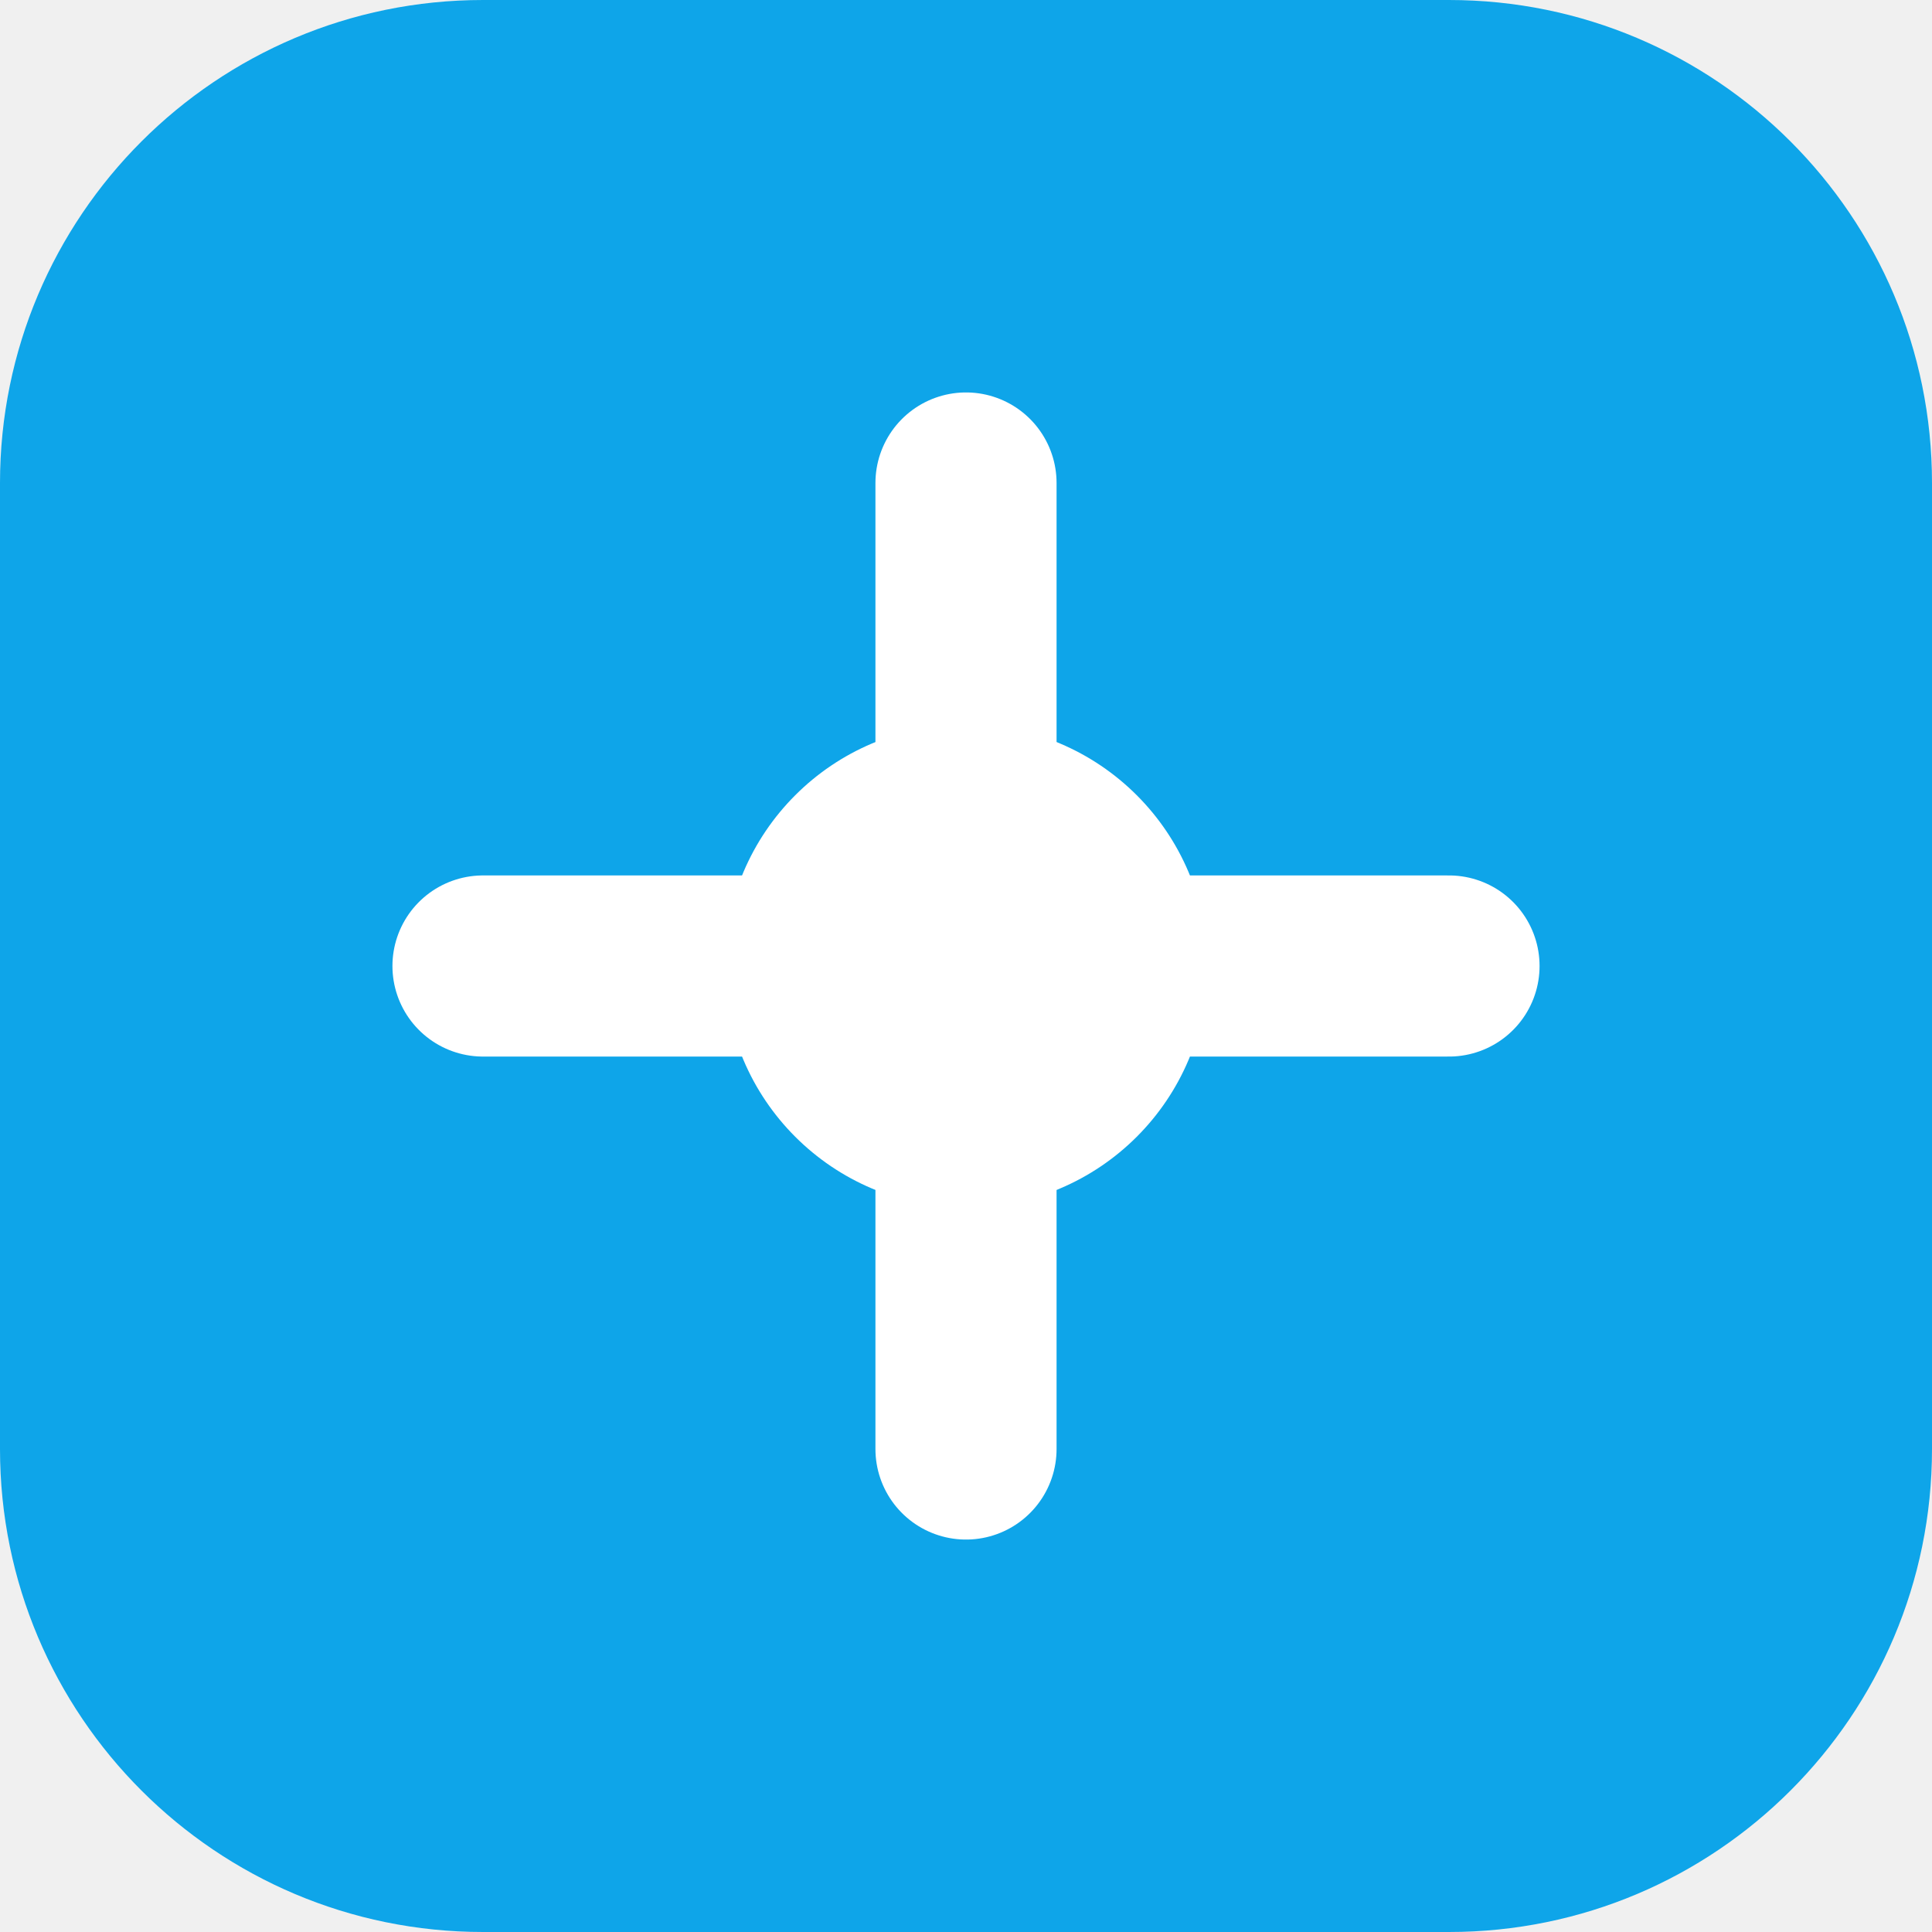
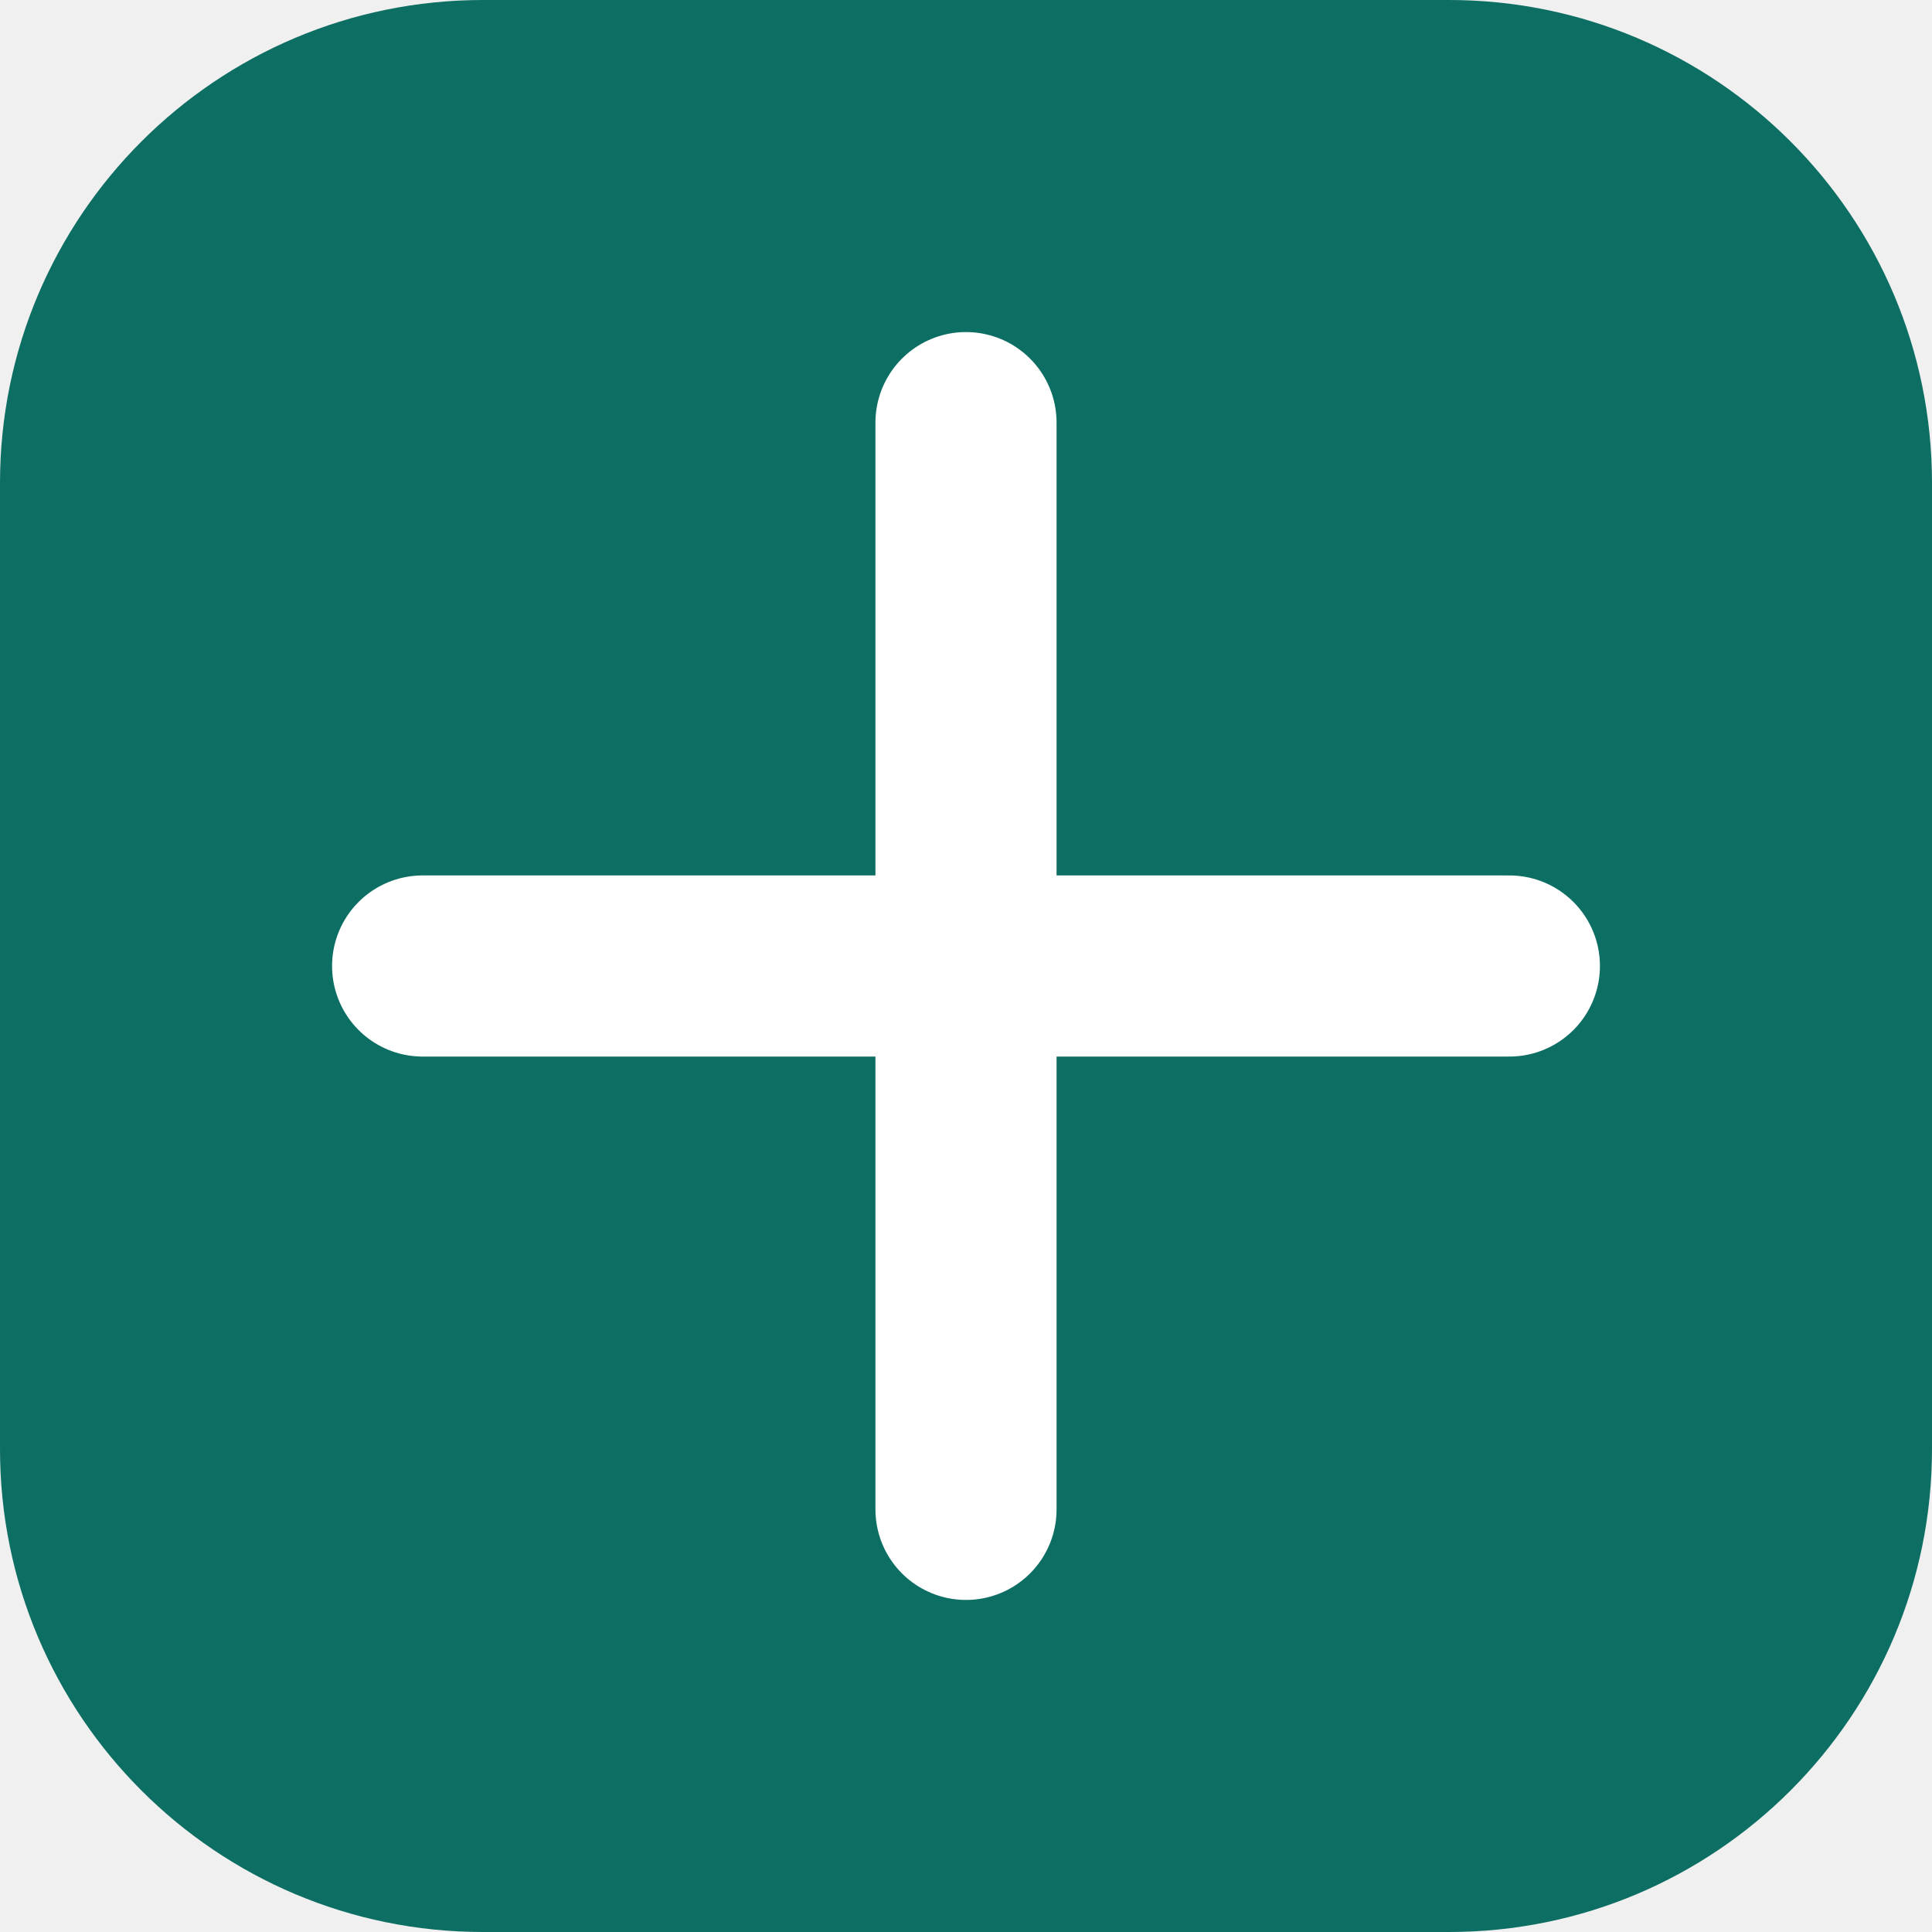
<svg xmlns="http://www.w3.org/2000/svg" viewBox="0 0 32 32" fill="none">
-   <rect width="32" height="32" rx="8" fill="#0EA5E9" />
-   <path d="M16 8v16M8 16h16" stroke="#FFFFFF" stroke-width="3" stroke-linecap="round" />
-   <circle cx="16" cy="16" r="4" fill="#FFFFFF" />
+   <rect width="32" height="32" rx="8" fill="#0D6E63" />
+   <path d="M16 7v18M7 16h18" stroke="#FFFFFF" stroke-width="3" stroke-linecap="round" />
</svg>
